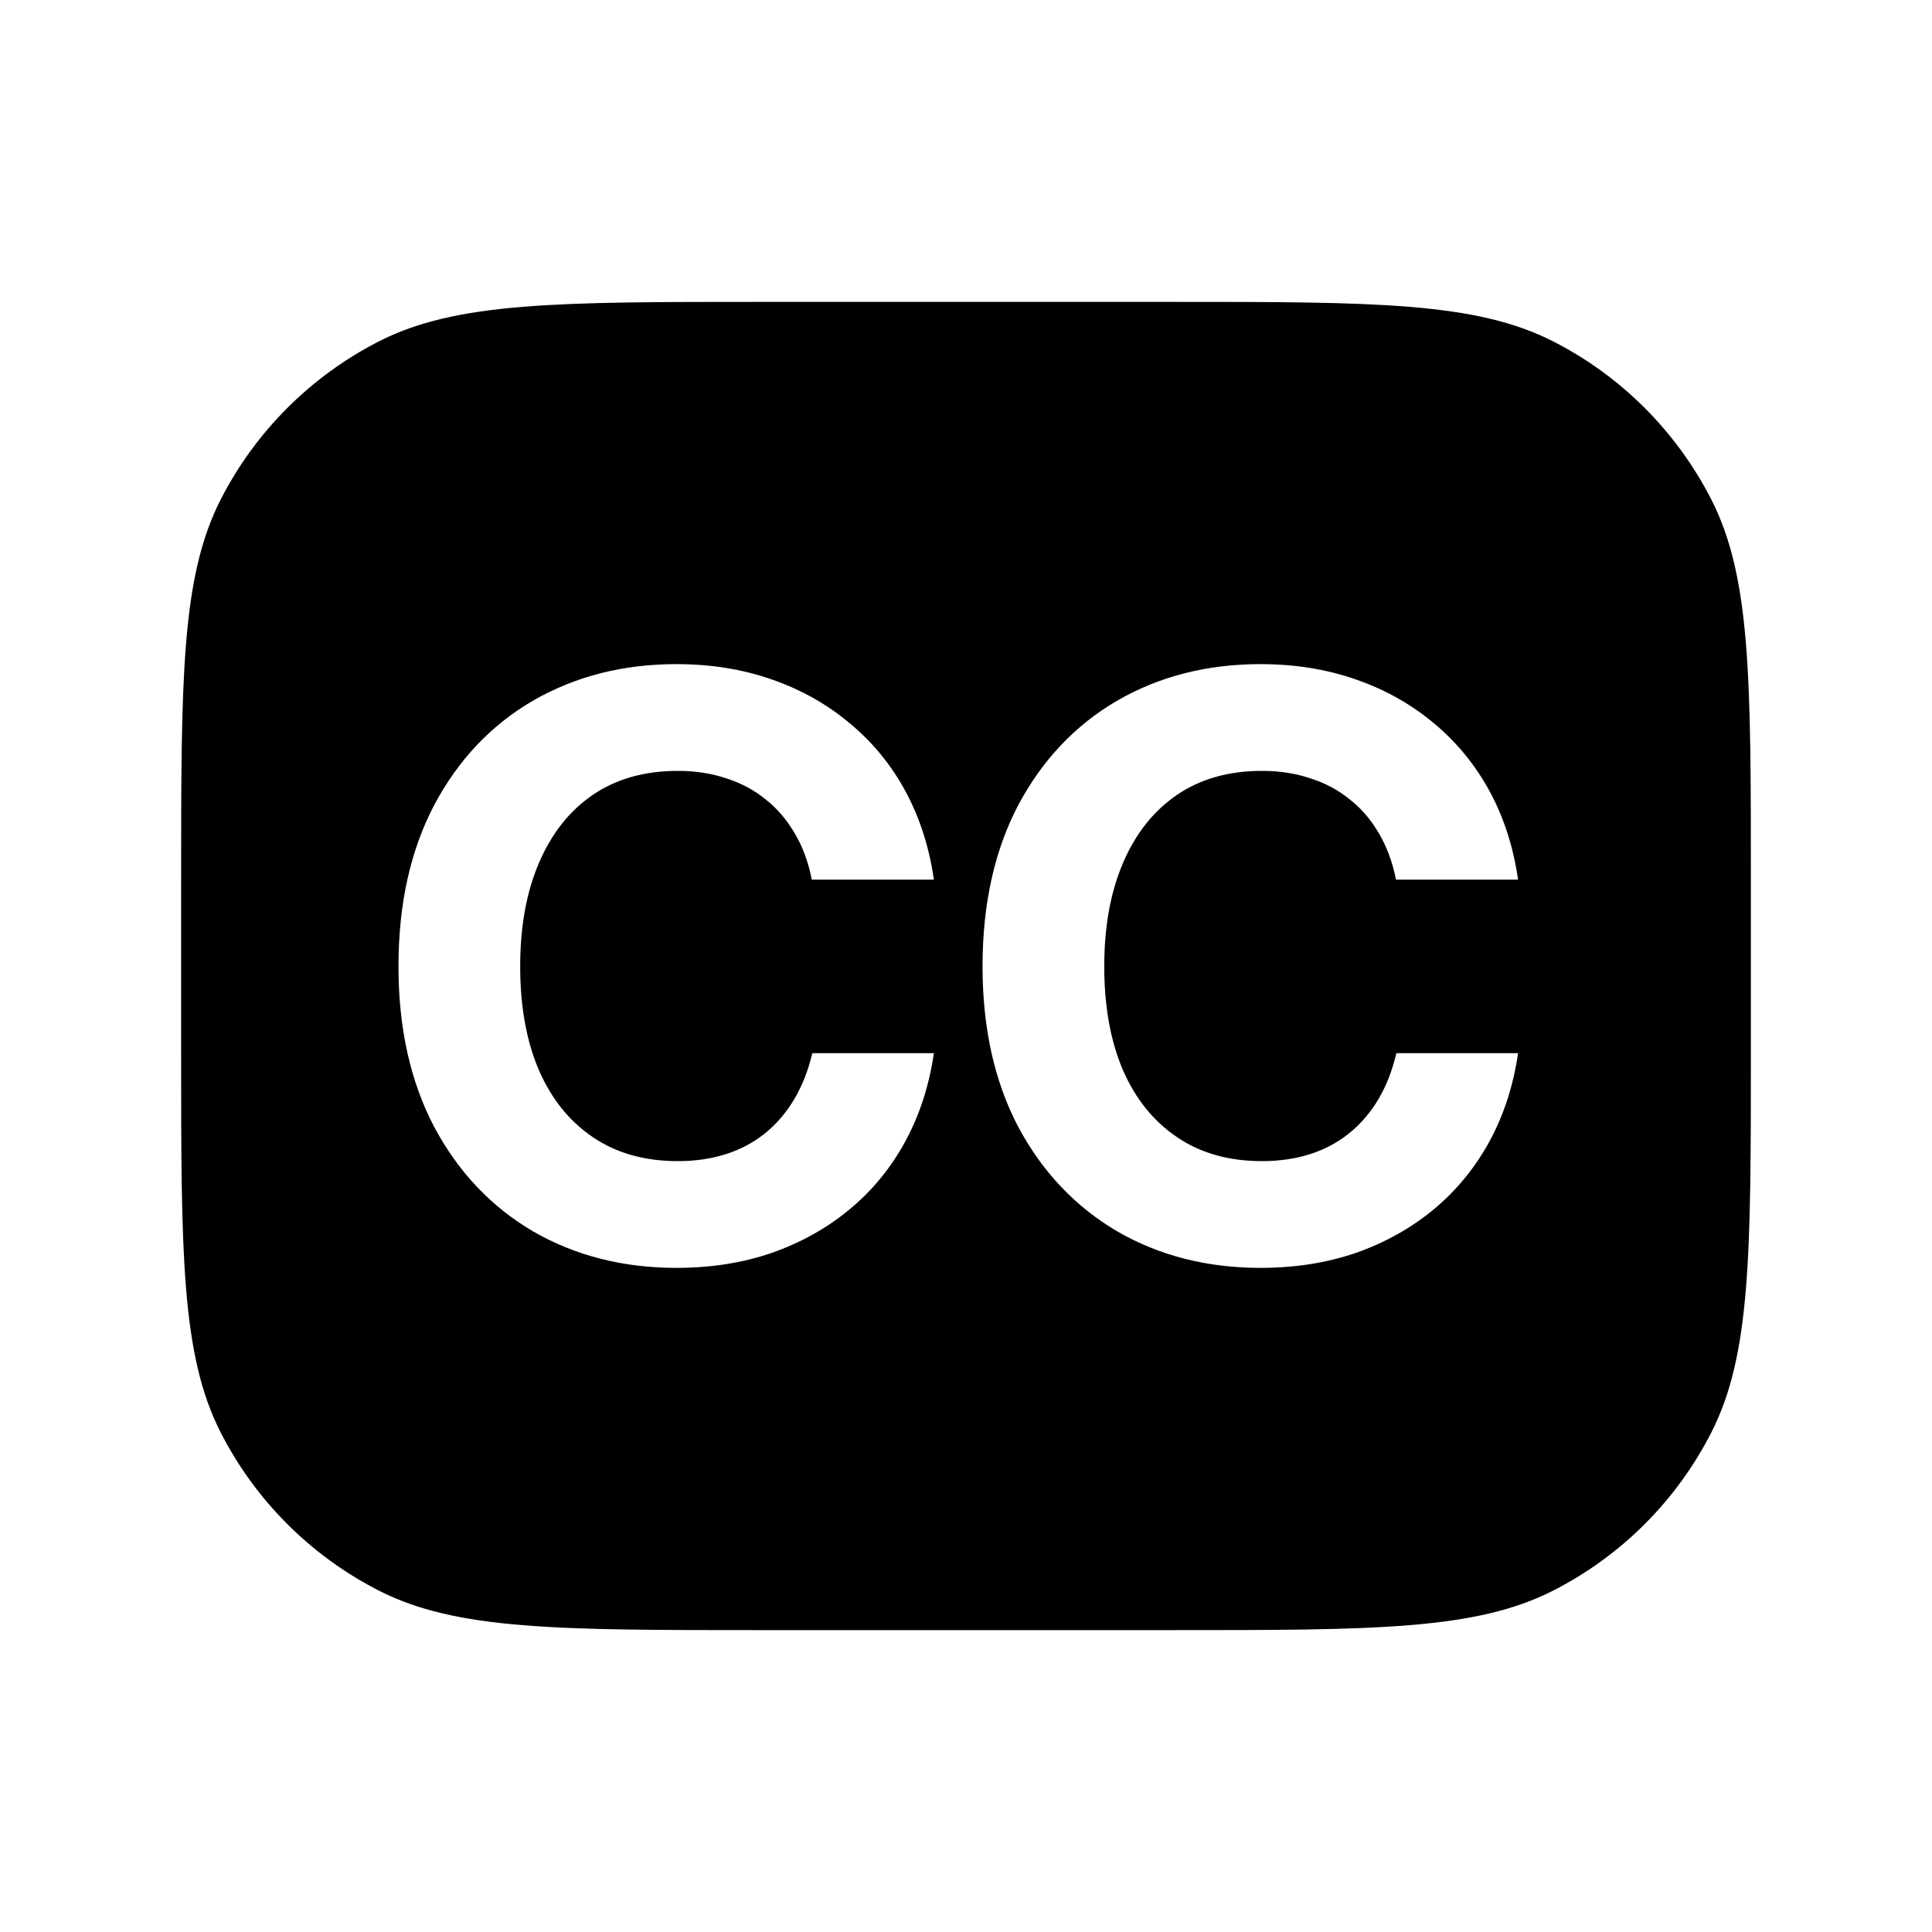
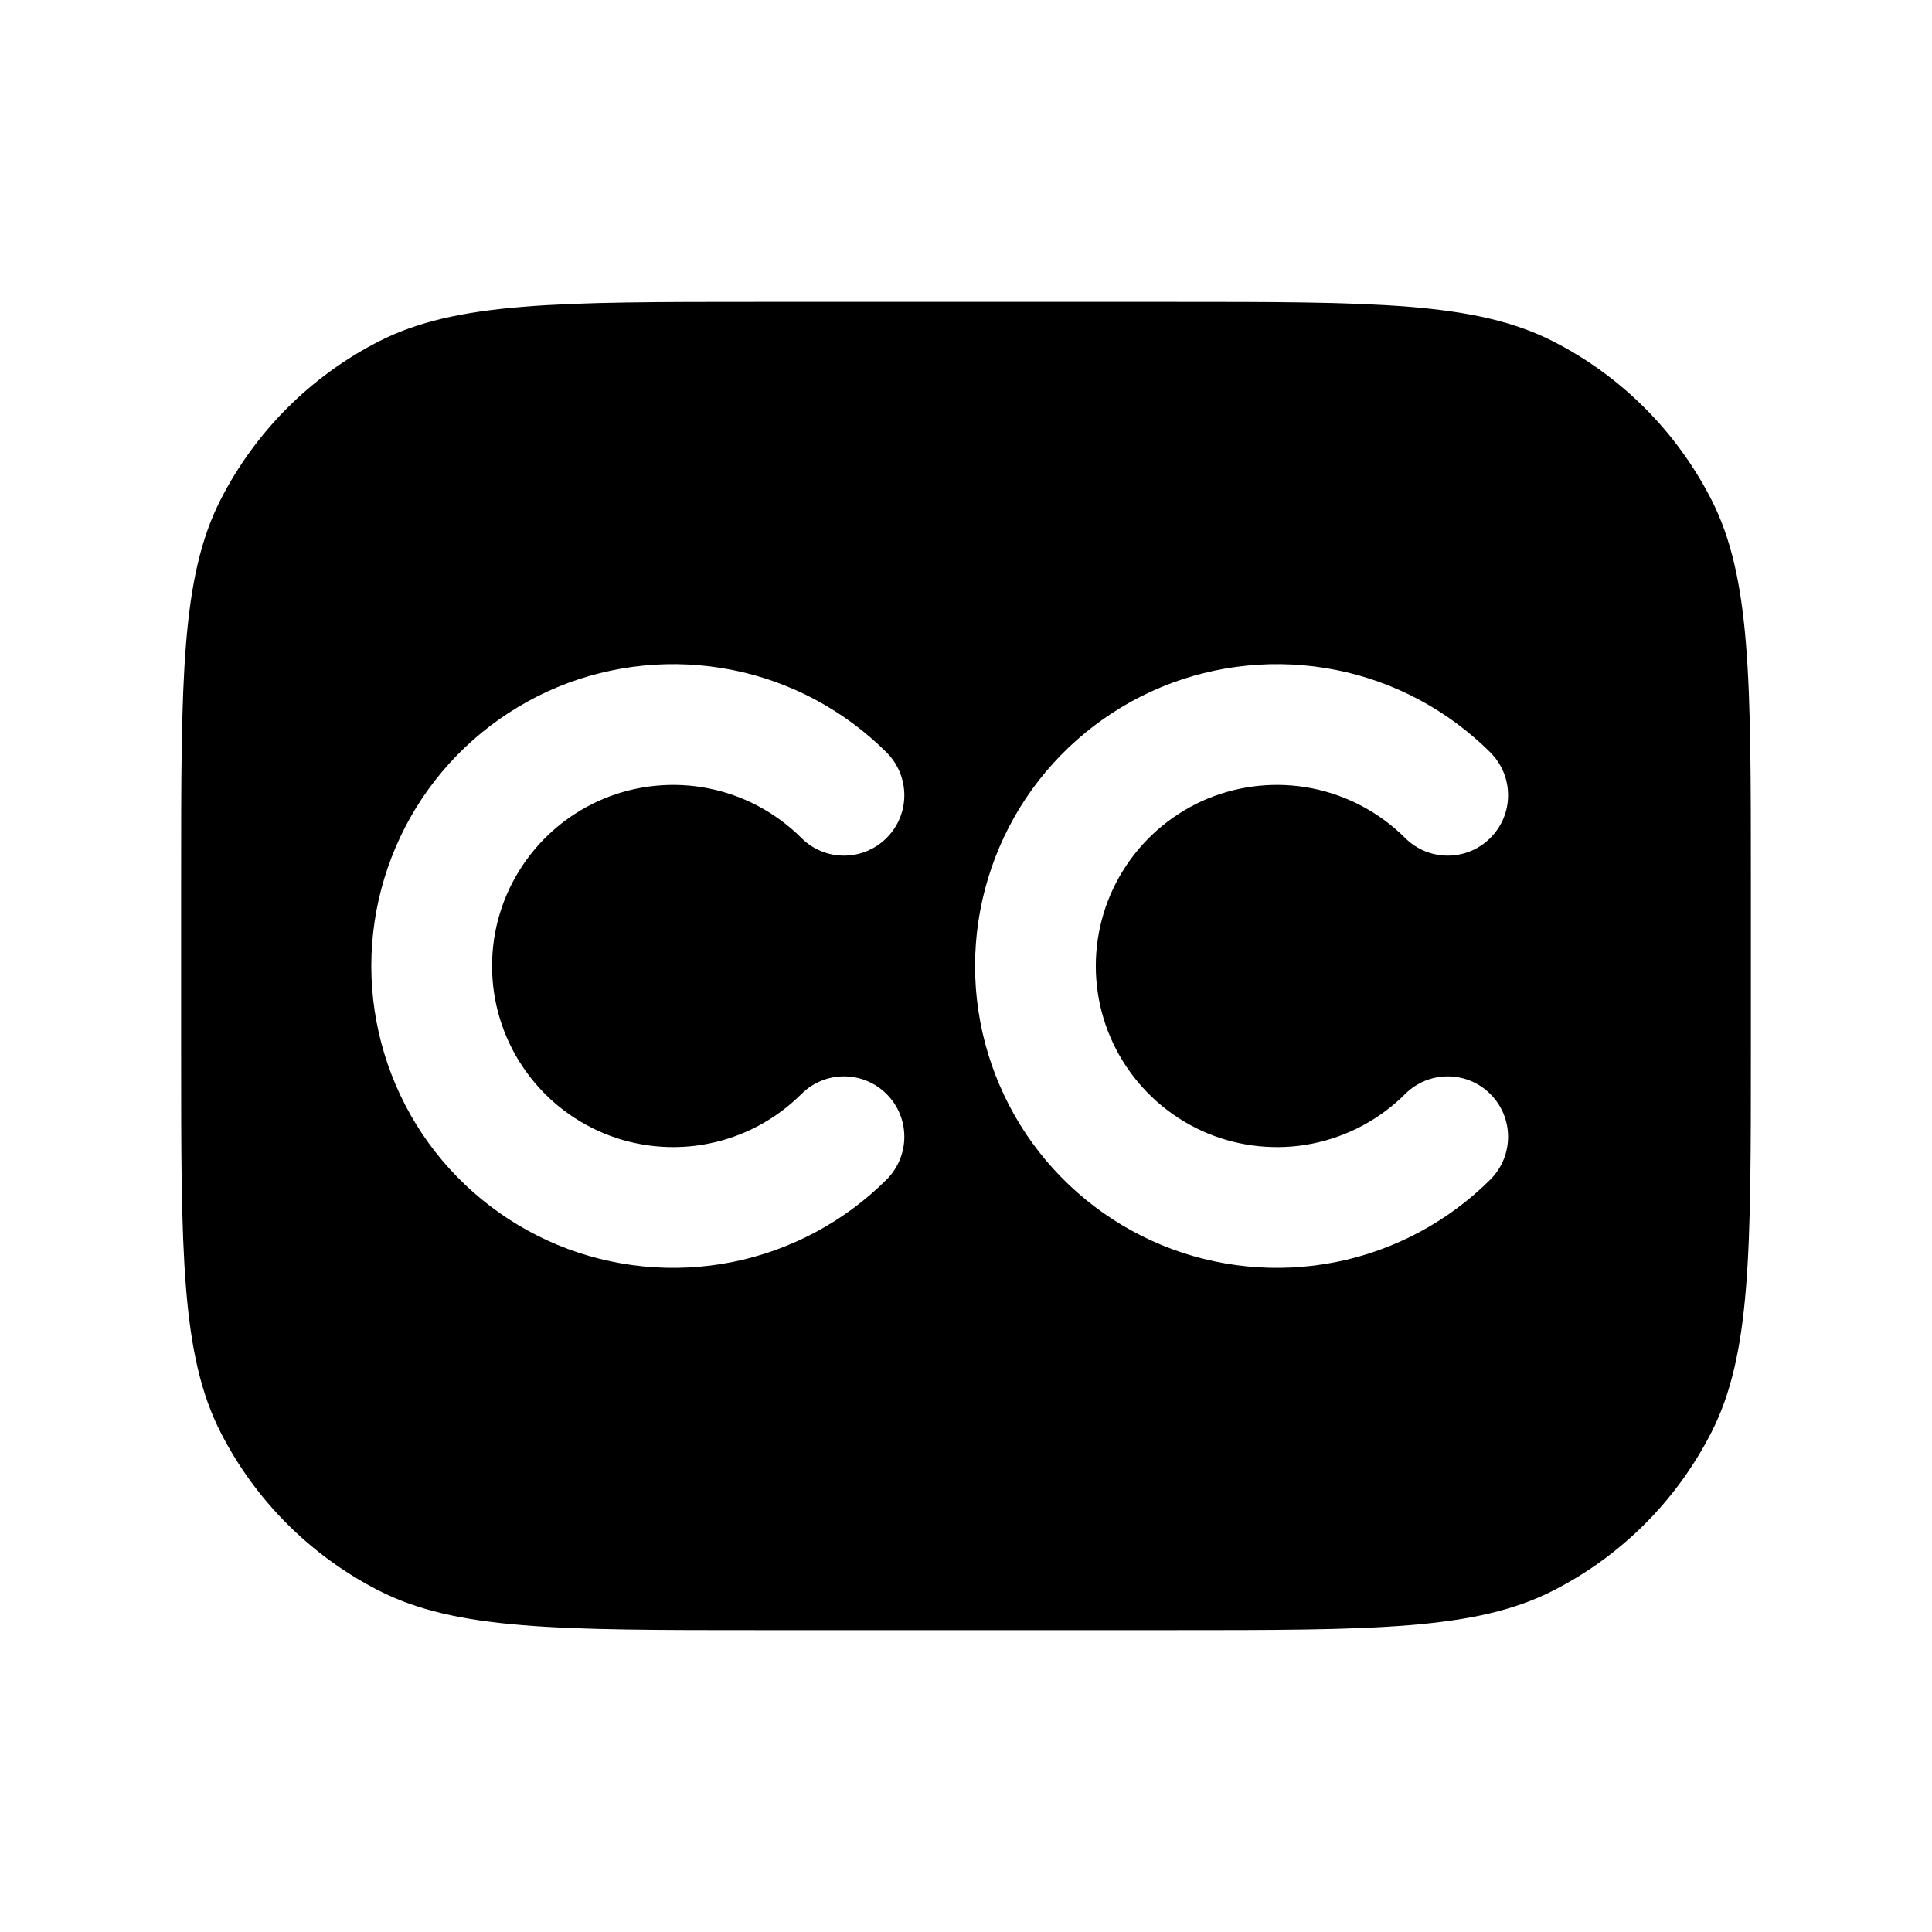
<svg xmlns="http://www.w3.org/2000/svg" width="16" height="16" viewBox="0 0 16 16" fill="none">
-   <path fill-rule="evenodd" clip-rule="evenodd" d="M1.827 4.138C1.5 4.78 1.5 5.62 1.5 7.3V8.7C1.5 10.38 1.5 11.22 1.827 11.862C2.115 12.427 2.574 12.885 3.138 13.173C3.78 13.5 4.62 13.5 6.3 13.5H9.7C11.38 13.5 12.22 13.5 12.862 13.173C13.427 12.885 13.885 12.427 14.173 11.862C14.5 11.22 14.5 10.38 14.5 8.7V7.3C14.5 5.62 14.5 4.78 14.173 4.138C13.885 3.574 13.427 3.115 12.862 2.827C12.22 2.5 11.38 2.5 9.7 2.5H6.3C4.62 2.5 3.78 2.5 3.138 2.827C2.574 3.115 2.115 3.574 1.827 4.138ZM4.415 10.198C4.764 10.399 5.16 10.5 5.602 10.5C5.886 10.5 6.148 10.459 6.388 10.377C6.631 10.292 6.847 10.172 7.035 10.016C7.224 9.86 7.378 9.672 7.497 9.453C7.616 9.234 7.695 8.99 7.734 8.722H6.727C6.694 8.863 6.645 8.988 6.58 9.099C6.515 9.209 6.435 9.304 6.34 9.382C6.244 9.46 6.136 9.518 6.015 9.557C5.893 9.596 5.76 9.616 5.615 9.616C5.339 9.616 5.104 9.55 4.909 9.417C4.714 9.285 4.565 9.099 4.461 8.858C4.359 8.618 4.308 8.333 4.308 8.003C4.308 7.672 4.36 7.386 4.464 7.145C4.568 6.902 4.716 6.715 4.909 6.583C5.104 6.45 5.339 6.384 5.615 6.384C5.76 6.384 5.893 6.405 6.015 6.446C6.138 6.485 6.248 6.544 6.343 6.622C6.438 6.697 6.518 6.792 6.583 6.904C6.649 7.015 6.695 7.142 6.723 7.285H7.734C7.695 7.014 7.616 6.769 7.497 6.55C7.378 6.331 7.224 6.144 7.035 5.988C6.849 5.832 6.634 5.711 6.392 5.627C6.149 5.542 5.886 5.5 5.602 5.5C5.16 5.5 4.764 5.601 4.415 5.802C4.068 6.004 3.795 6.292 3.596 6.667C3.399 7.042 3.3 7.487 3.3 8.003C3.3 8.515 3.399 8.958 3.596 9.333C3.795 9.706 4.068 9.994 4.415 10.198ZM9.253 10.198C9.601 10.399 9.997 10.5 10.439 10.5C10.723 10.5 10.985 10.459 11.226 10.377C11.469 10.292 11.684 10.172 11.873 10.016C12.061 9.86 12.215 9.672 12.335 9.453C12.454 9.234 12.533 8.99 12.572 8.722H11.564C11.531 8.863 11.483 8.988 11.418 9.099C11.353 9.209 11.273 9.304 11.177 9.382C11.082 9.46 10.973 9.518 10.852 9.557C10.731 9.596 10.597 9.616 10.452 9.616C10.177 9.616 9.942 9.55 9.747 9.417C9.552 9.285 9.402 9.099 9.298 8.858C9.196 8.618 9.145 8.333 9.145 8.003C9.145 7.672 9.197 7.386 9.301 7.145C9.405 6.902 9.554 6.715 9.747 6.583C9.942 6.45 10.177 6.384 10.452 6.384C10.597 6.384 10.731 6.405 10.852 6.446C10.976 6.485 11.085 6.544 11.18 6.622C11.276 6.697 11.356 6.792 11.421 6.904C11.486 7.015 11.533 7.142 11.561 7.285H12.572C12.533 7.014 12.454 6.769 12.335 6.55C12.215 6.331 12.061 6.144 11.873 5.988C11.686 5.832 11.472 5.711 11.229 5.627C10.986 5.542 10.723 5.5 10.439 5.5C9.997 5.5 9.601 5.601 9.253 5.802C8.906 6.004 8.633 6.292 8.433 6.667C8.236 7.042 8.137 7.487 8.137 8.003C8.137 8.515 8.236 8.958 8.433 9.333C8.633 9.706 8.906 9.994 9.253 10.198Z" fill="black" />
+   <path fill-rule="evenodd" clip-rule="evenodd" d="M1.5 7.3C1.5 5.62 1.5 4.78 1.827 4.138C2.115 3.574 2.574 3.115 3.138 2.827C3.78 2.5 4.62 2.5 6.3 2.5H9.7C11.38 2.5 12.22 2.5 12.862 2.827C13.427 3.115 13.885 3.574 14.173 4.138C14.5 4.78 14.5 5.62 14.5 7.3V8.7C14.5 10.38 14.5 11.22 14.173 11.862C13.885 12.427 13.427 12.885 12.862 13.173C12.22 13.5 11.38 13.5 9.7 13.5H6.3C4.62 13.5 3.78 13.5 3.138 13.173C2.574 12.885 2.115 12.427 1.827 11.862C1.5 11.22 1.5 10.38 1.5 8.7V7.3ZM4.618 5.69C5.075 5.501 5.578 5.452 6.063 5.548C6.548 5.644 6.993 5.883 7.343 6.232C7.538 6.428 7.538 6.744 7.343 6.939C7.147 7.135 6.831 7.135 6.636 6.939C6.426 6.73 6.159 6.587 5.868 6.529C5.577 6.471 5.275 6.501 5.001 6.614C4.727 6.728 4.493 6.92 4.328 7.167C4.163 7.413 4.075 7.703 4.075 8C4.075 8.297 4.163 8.587 4.328 8.833C4.493 9.08 4.727 9.272 5.001 9.386C5.275 9.499 5.577 9.529 5.868 9.471C6.159 9.413 6.426 9.27 6.636 9.061C6.831 8.865 7.147 8.865 7.343 9.061C7.538 9.256 7.538 9.572 7.343 9.768C6.993 10.117 6.548 10.355 6.063 10.452C5.578 10.548 5.075 10.499 4.618 10.31C4.161 10.12 3.771 9.8 3.496 9.389C3.222 8.978 3.075 8.494 3.075 8C3.075 7.506 3.222 7.022 3.496 6.611C3.771 6.2 4.161 5.88 4.618 5.69ZM11.063 5.548C10.578 5.452 10.075 5.501 9.618 5.69C9.161 5.88 8.771 6.2 8.496 6.611C8.222 7.022 8.075 7.506 8.075 8C8.075 8.494 8.222 8.978 8.496 9.389C8.771 9.8 9.161 10.12 9.618 10.31C10.075 10.499 10.578 10.548 11.063 10.452C11.548 10.355 11.993 10.117 12.343 9.768C12.538 9.572 12.538 9.256 12.343 9.061C12.148 8.865 11.831 8.865 11.636 9.061C11.426 9.27 11.159 9.413 10.868 9.471C10.577 9.529 10.275 9.499 10.001 9.386C9.727 9.272 9.493 9.08 9.328 8.833C9.163 8.587 9.075 8.297 9.075 8C9.075 7.703 9.163 7.413 9.328 7.167C9.493 6.92 9.727 6.728 10.001 6.614C10.275 6.501 10.577 6.471 10.868 6.529C11.159 6.587 11.426 6.73 11.636 6.939C11.831 7.135 12.148 7.135 12.343 6.939C12.538 6.744 12.538 6.428 12.343 6.232C11.993 5.883 11.548 5.644 11.063 5.548Z" fill="black" />
</svg>
